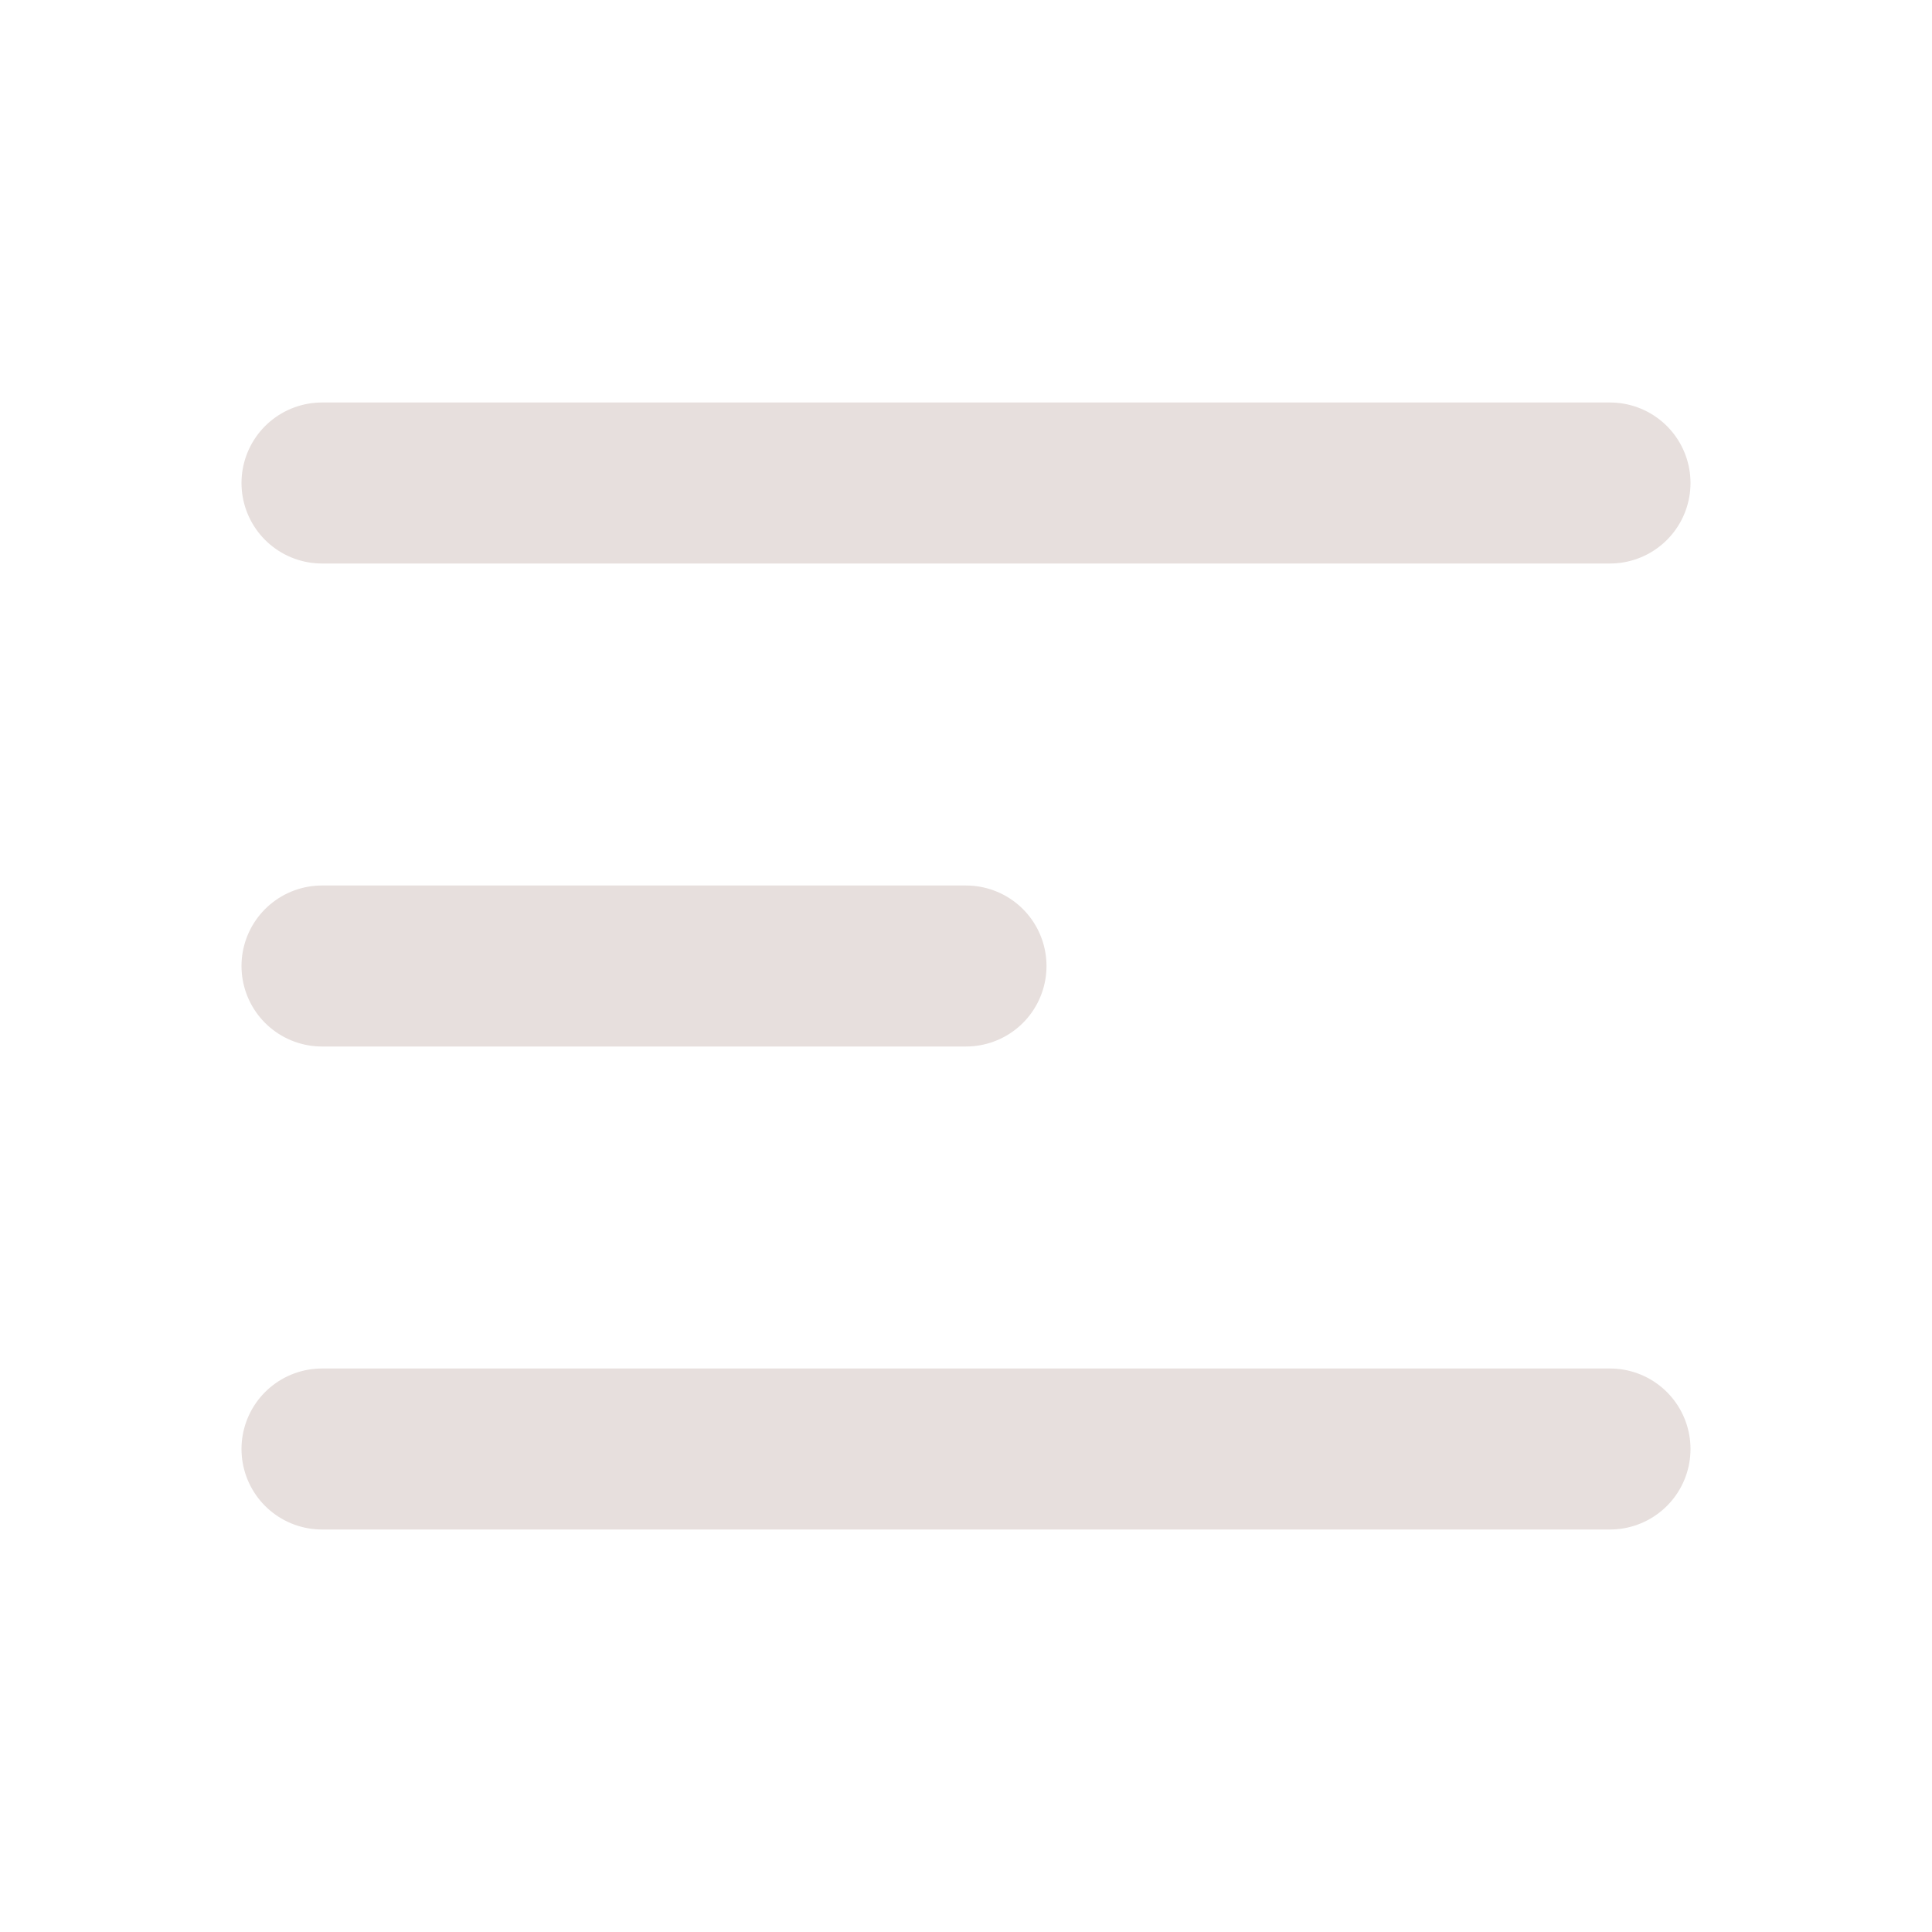
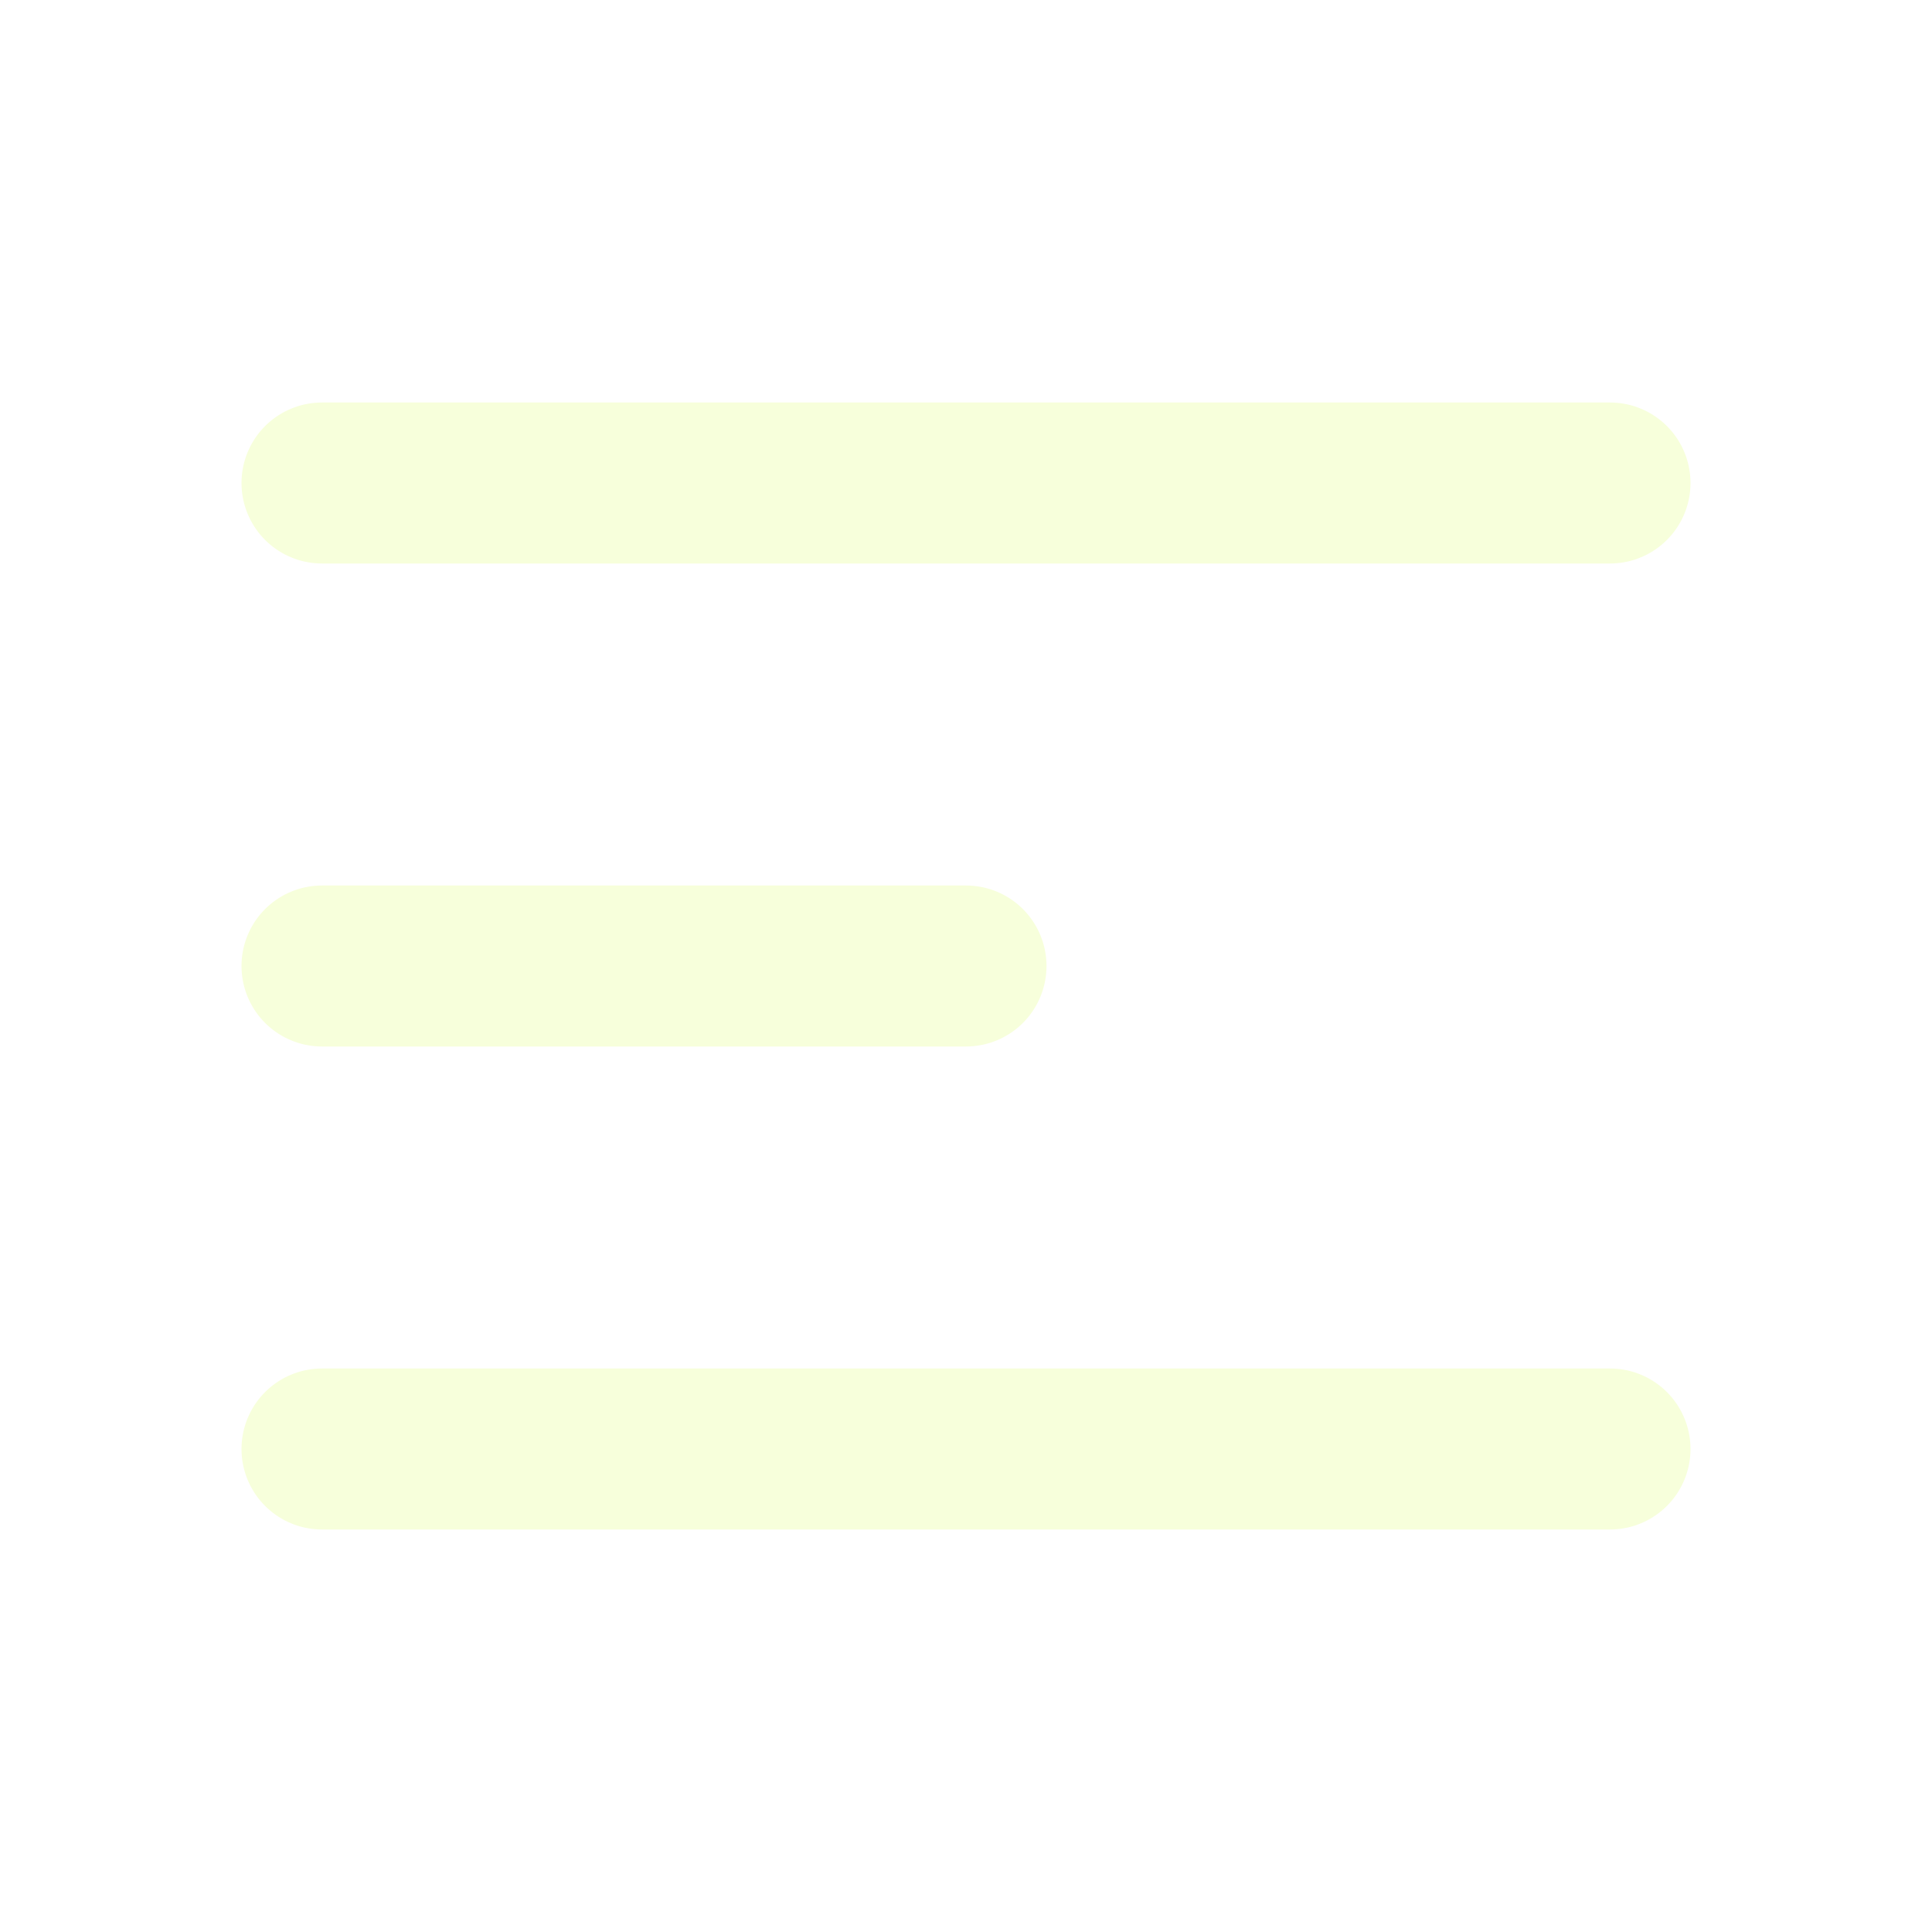
- <svg xmlns="http://www.w3.org/2000/svg" class="h-6 w-6" fill="none" viewBox="0 0 24 24" stroke="#e7dfdd">
+ <svg xmlns="http://www.w3.org/2000/svg" class="h-6 w-6" fill="none" viewBox="0 0 24 24" stroke="#F7FFDB">
  <path stroke-linecap="round" stroke-linejoin="round" stroke-width="2" d="M4 6h16M4 12h8m-8 6h16" />
</svg>
